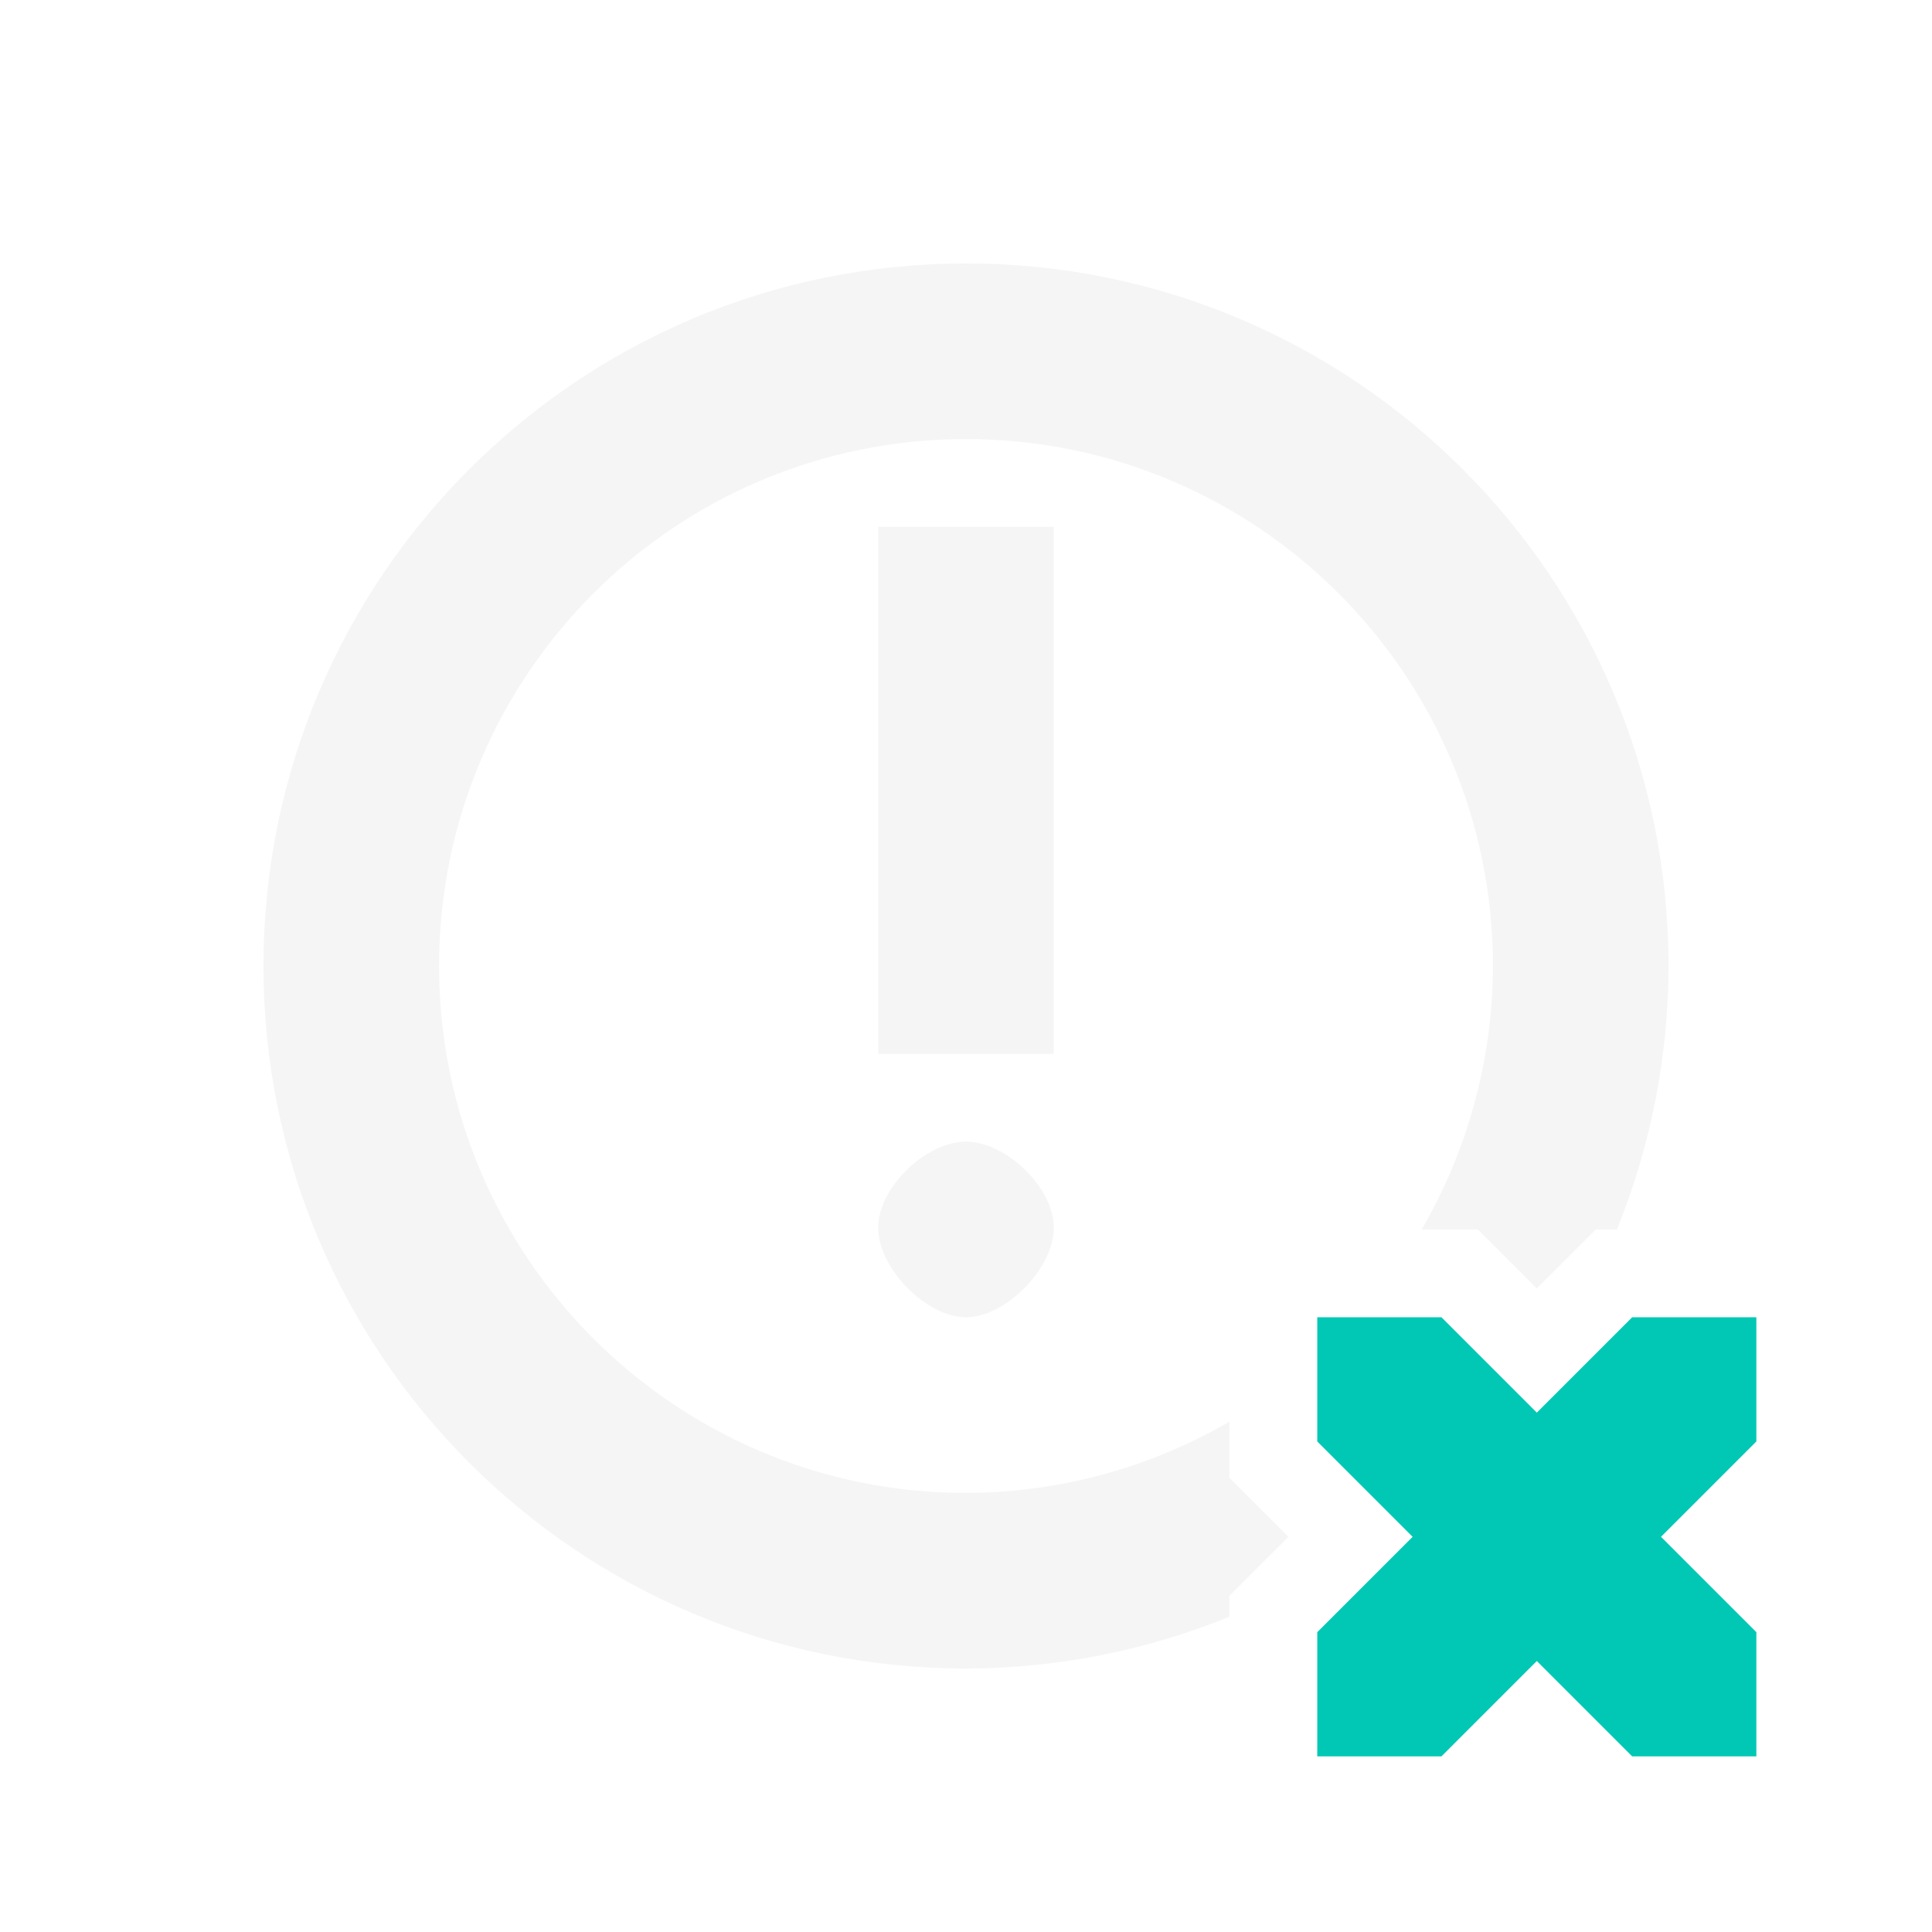
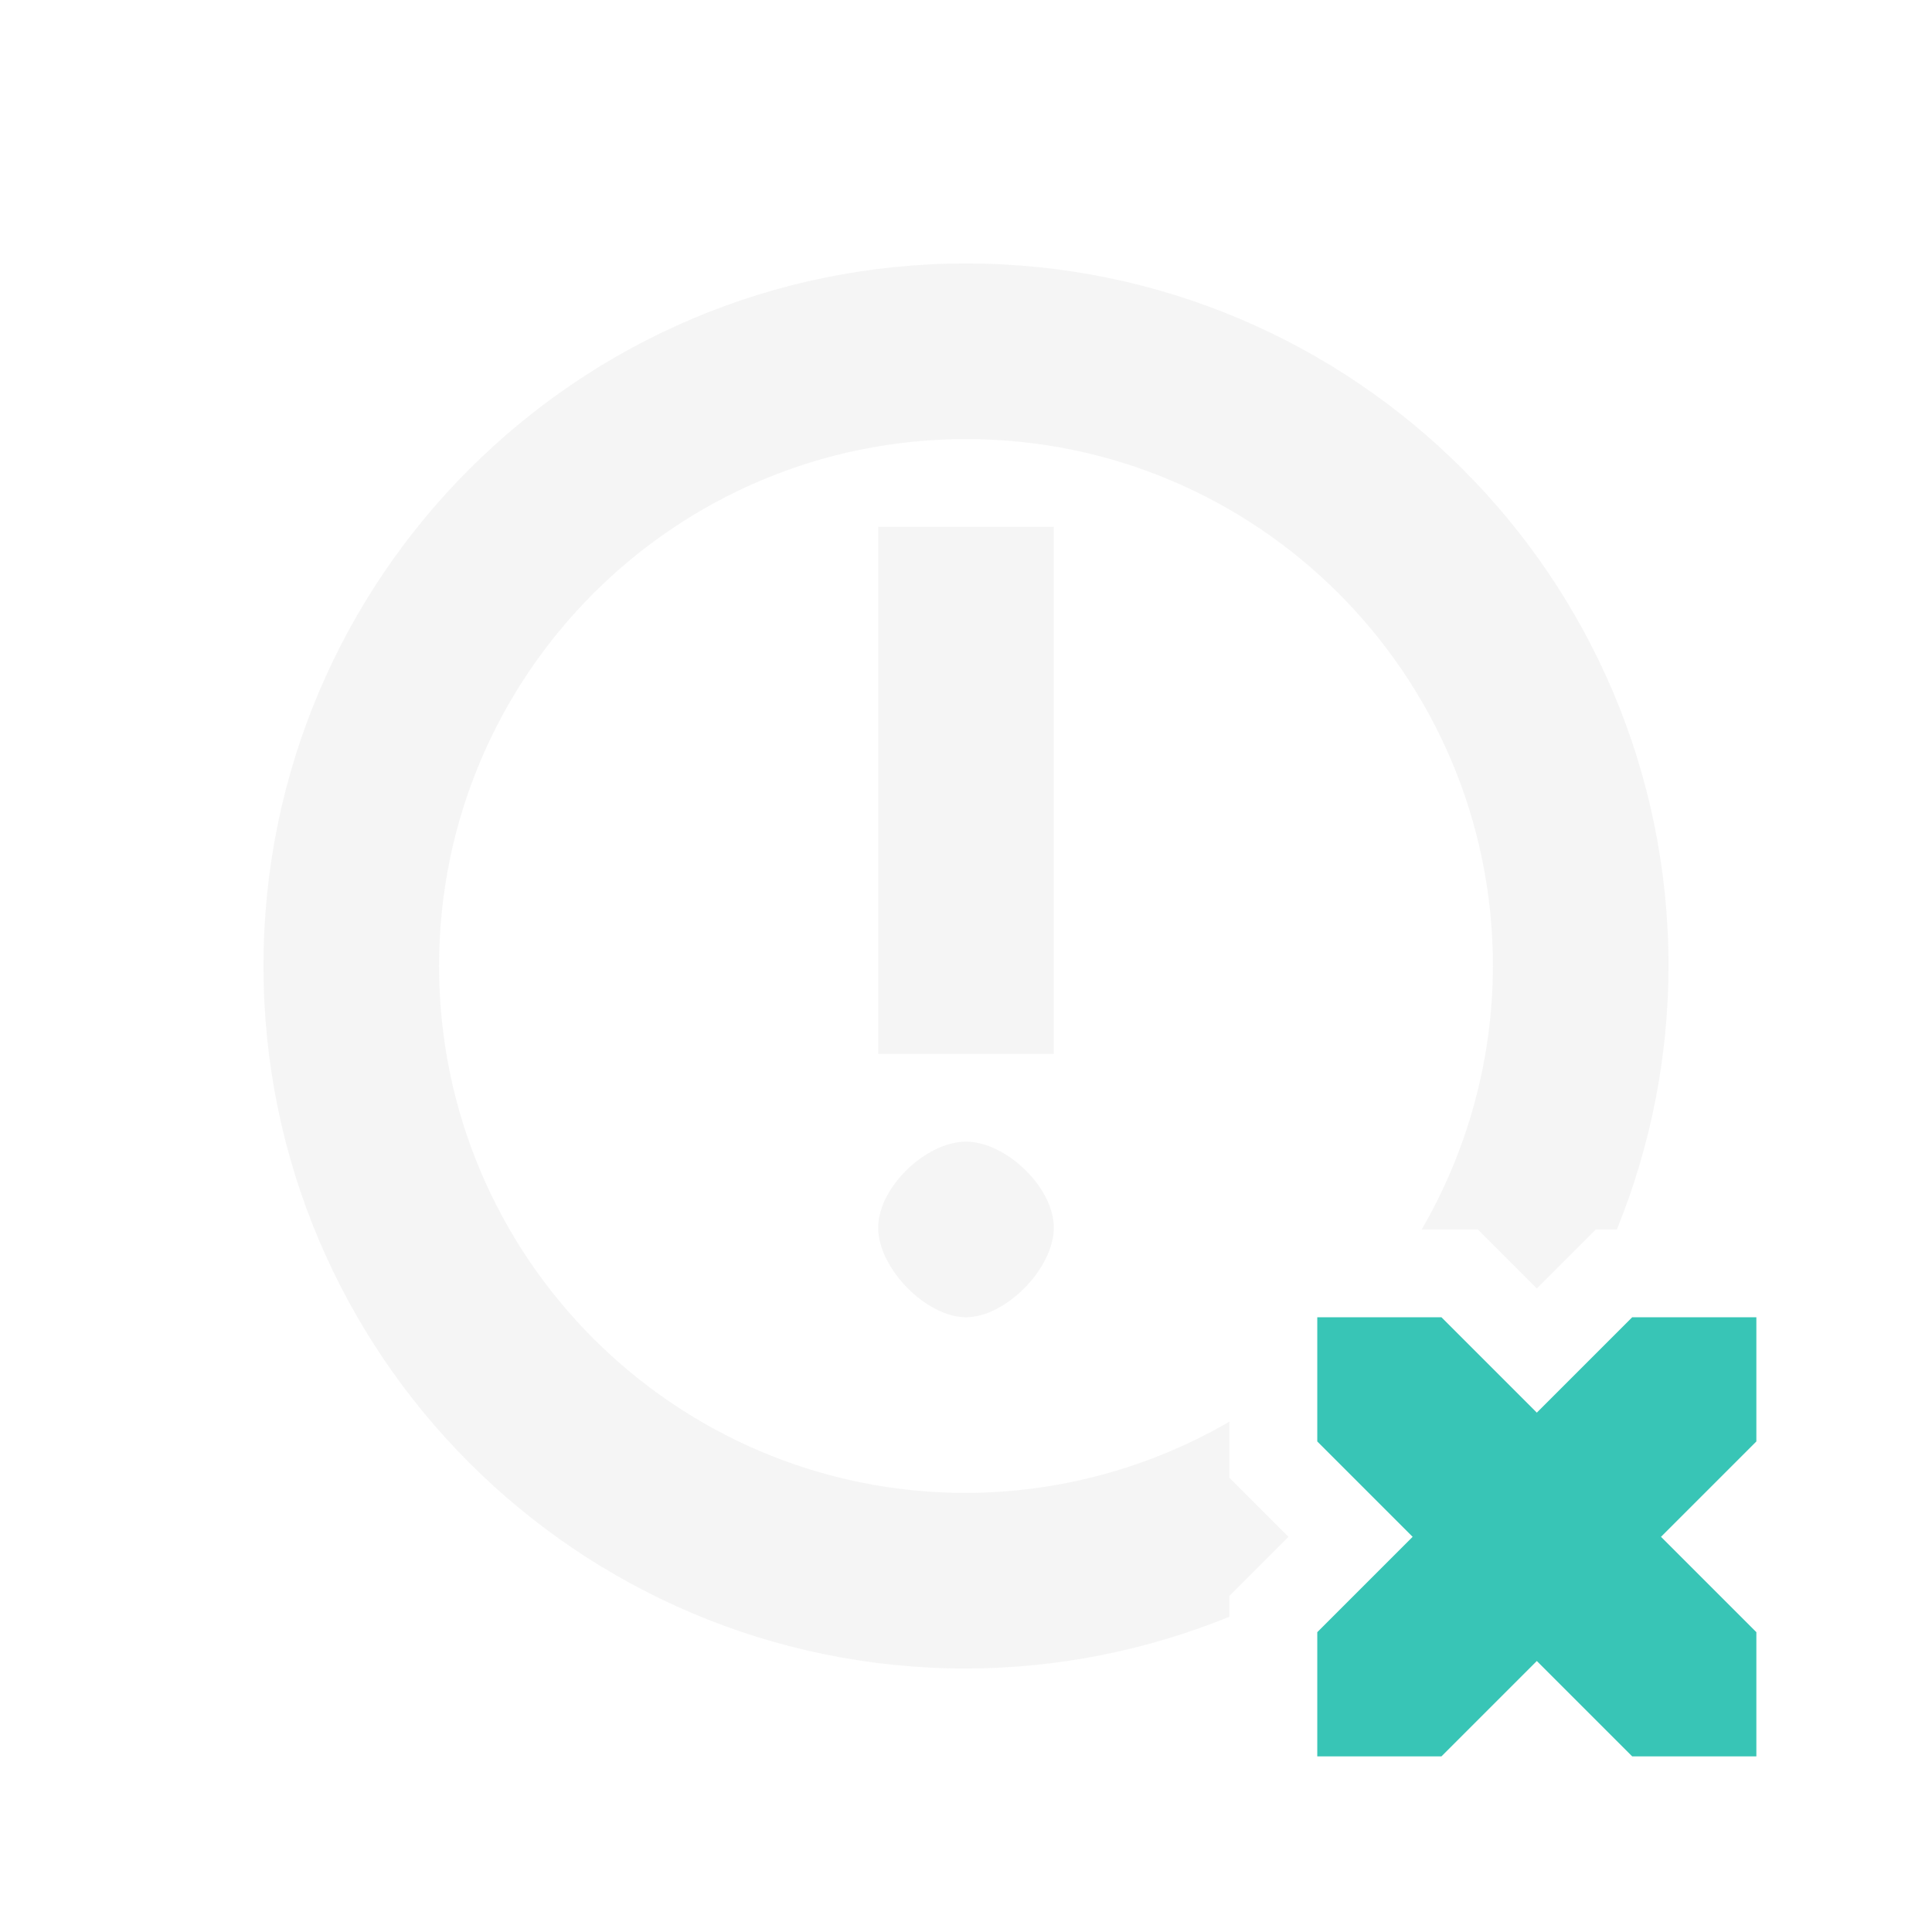
<svg xmlns="http://www.w3.org/2000/svg" id="svg40" width="22" height="22" version="1.1">
  <g id="notifications-disabled">
    <rect id="rect861" style="opacity:0.001" width="22" height="22" x="0" y="0" />
    <path id="path863" style="opacity:0.3;fill:#dfdfdf" d="m 11,3 a 8,8 0 0 0 -8,8 8,8 0 0 0 8,8 8,8 0 0 0 3,-0.59 V 18.172 L 14.672,17.5 14,16.828 V 16.188 A 6,6 0 0 1 11,17 6,6 0 0 1 5,11 a 6,6 0 0 1 6,-6 6,6 0 0 1 6,6 6,6 0 0 1 -0.811,3 h 0.639 L 17.5,14.672 18.172,14 h 0.24 A 8,8 0 0 0 19,11 8,8 0 0 0 11,3 Z m -1,3 v 6 h 2 V 6 Z m 1,7 c -0.453,0 -1,0.518 -1,0.98 C 10,14.443 10.547,15 11,15 11.453,15 12,14.443 12,13.98 12,13.518 11.453,13 11,13 Z" />
-     <path id="path871" style="color:#000000;font-style:normal;font-variant:normal;font-weight:normal;font-stretch:normal;font-size:medium;line-height:normal;font-family:sans-serif;font-variant-ligatures:normal;font-variant-position:normal;font-variant-caps:normal;font-variant-numeric:normal;font-variant-alternates:normal;font-feature-settings:normal;text-indent:0;text-align:start;text-decoration:none;text-decoration-line:none;text-decoration-style:solid;text-decoration-color:#000000;letter-spacing:normal;word-spacing:normal;text-transform:none;writing-mode:lr-tb;direction:ltr;text-orientation:mixed;dominant-baseline:auto;baseline-shift:baseline;text-anchor:start;white-space:normal;shape-padding:0;clip-rule:nonzero;display:inline;overflow:visible;visibility:visible;opacity:1;isolation:auto;mix-blend-mode:normal;color-interpolation:sRGB;color-interpolation-filters:linearRGB;solid-color:#000000;solid-opacity:1;vector-effect:none;fill:#00c8b5;fill-opacity:1;fill-rule:nonzero;stroke:none;stroke-width:2;stroke-linecap:butt;stroke-linejoin:miter;stroke-miterlimit:4;stroke-dasharray:none;stroke-dashoffset:0;stroke-opacity:1;color-rendering:auto;image-rendering:auto;shape-rendering:auto;text-rendering:auto;enable-background:accumulate" d="m 15,15 v 1.414 L 16.086,17.5 15,18.586 V 20 h 1.414 L 17.5,18.914 18.586,20 H 20 V 18.586 L 18.914,17.5 20,16.414 V 15 H 18.586 L 17.5,16.086 16.414,15 Z" />
+     <path id="path871" style="color:#000000;font-style:normal;font-variant:normal;font-weight:normal;font-stretch:normal;font-size:medium;line-height:normal;font-family:sans-serif;font-variant-ligatures:normal;font-variant-position:normal;font-variant-caps:normal;font-variant-numeric:normal;font-variant-alternates:normal;font-feature-settings:normal;text-indent:0;text-align:start;text-decoration:none;text-decoration-line:none;text-decoration-style:solid;text-decoration-color:#000000;letter-spacing:normal;word-spacing:normal;text-transform:none;writing-mode:lr-tb;direction:ltr;text-orientation:mixed;dominant-baseline:auto;baseline-shift:baseline;text-anchor:start;white-space:normal;shape-padding:0;clip-rule:nonzero;display:inline;overflow:visible;visibility:visible;opacity:1;isolation:auto;mix-blend-mode:normal;color-interpolation:sRGB;color-interpolation-filters:linearRGB;solid-color:#000000;solid-opacity:1;vector-effect:none;fill:#38c5b6;fill-opacity:1;fill-rule:nonzero;stroke:none;stroke-width:2;stroke-linecap:butt;stroke-linejoin:miter;stroke-miterlimit:4;stroke-dasharray:none;stroke-dashoffset:0;stroke-opacity:1;color-rendering:auto;image-rendering:auto;shape-rendering:auto;text-rendering:auto;enable-background:accumulate" d="m 15,15 v 1.414 L 16.086,17.5 15,18.586 V 20 h 1.414 L 17.5,18.914 18.586,20 H 20 V 18.586 L 18.914,17.5 20,16.414 V 15 H 18.586 L 17.5,16.086 16.414,15 Z" />
  </g>
</svg>
